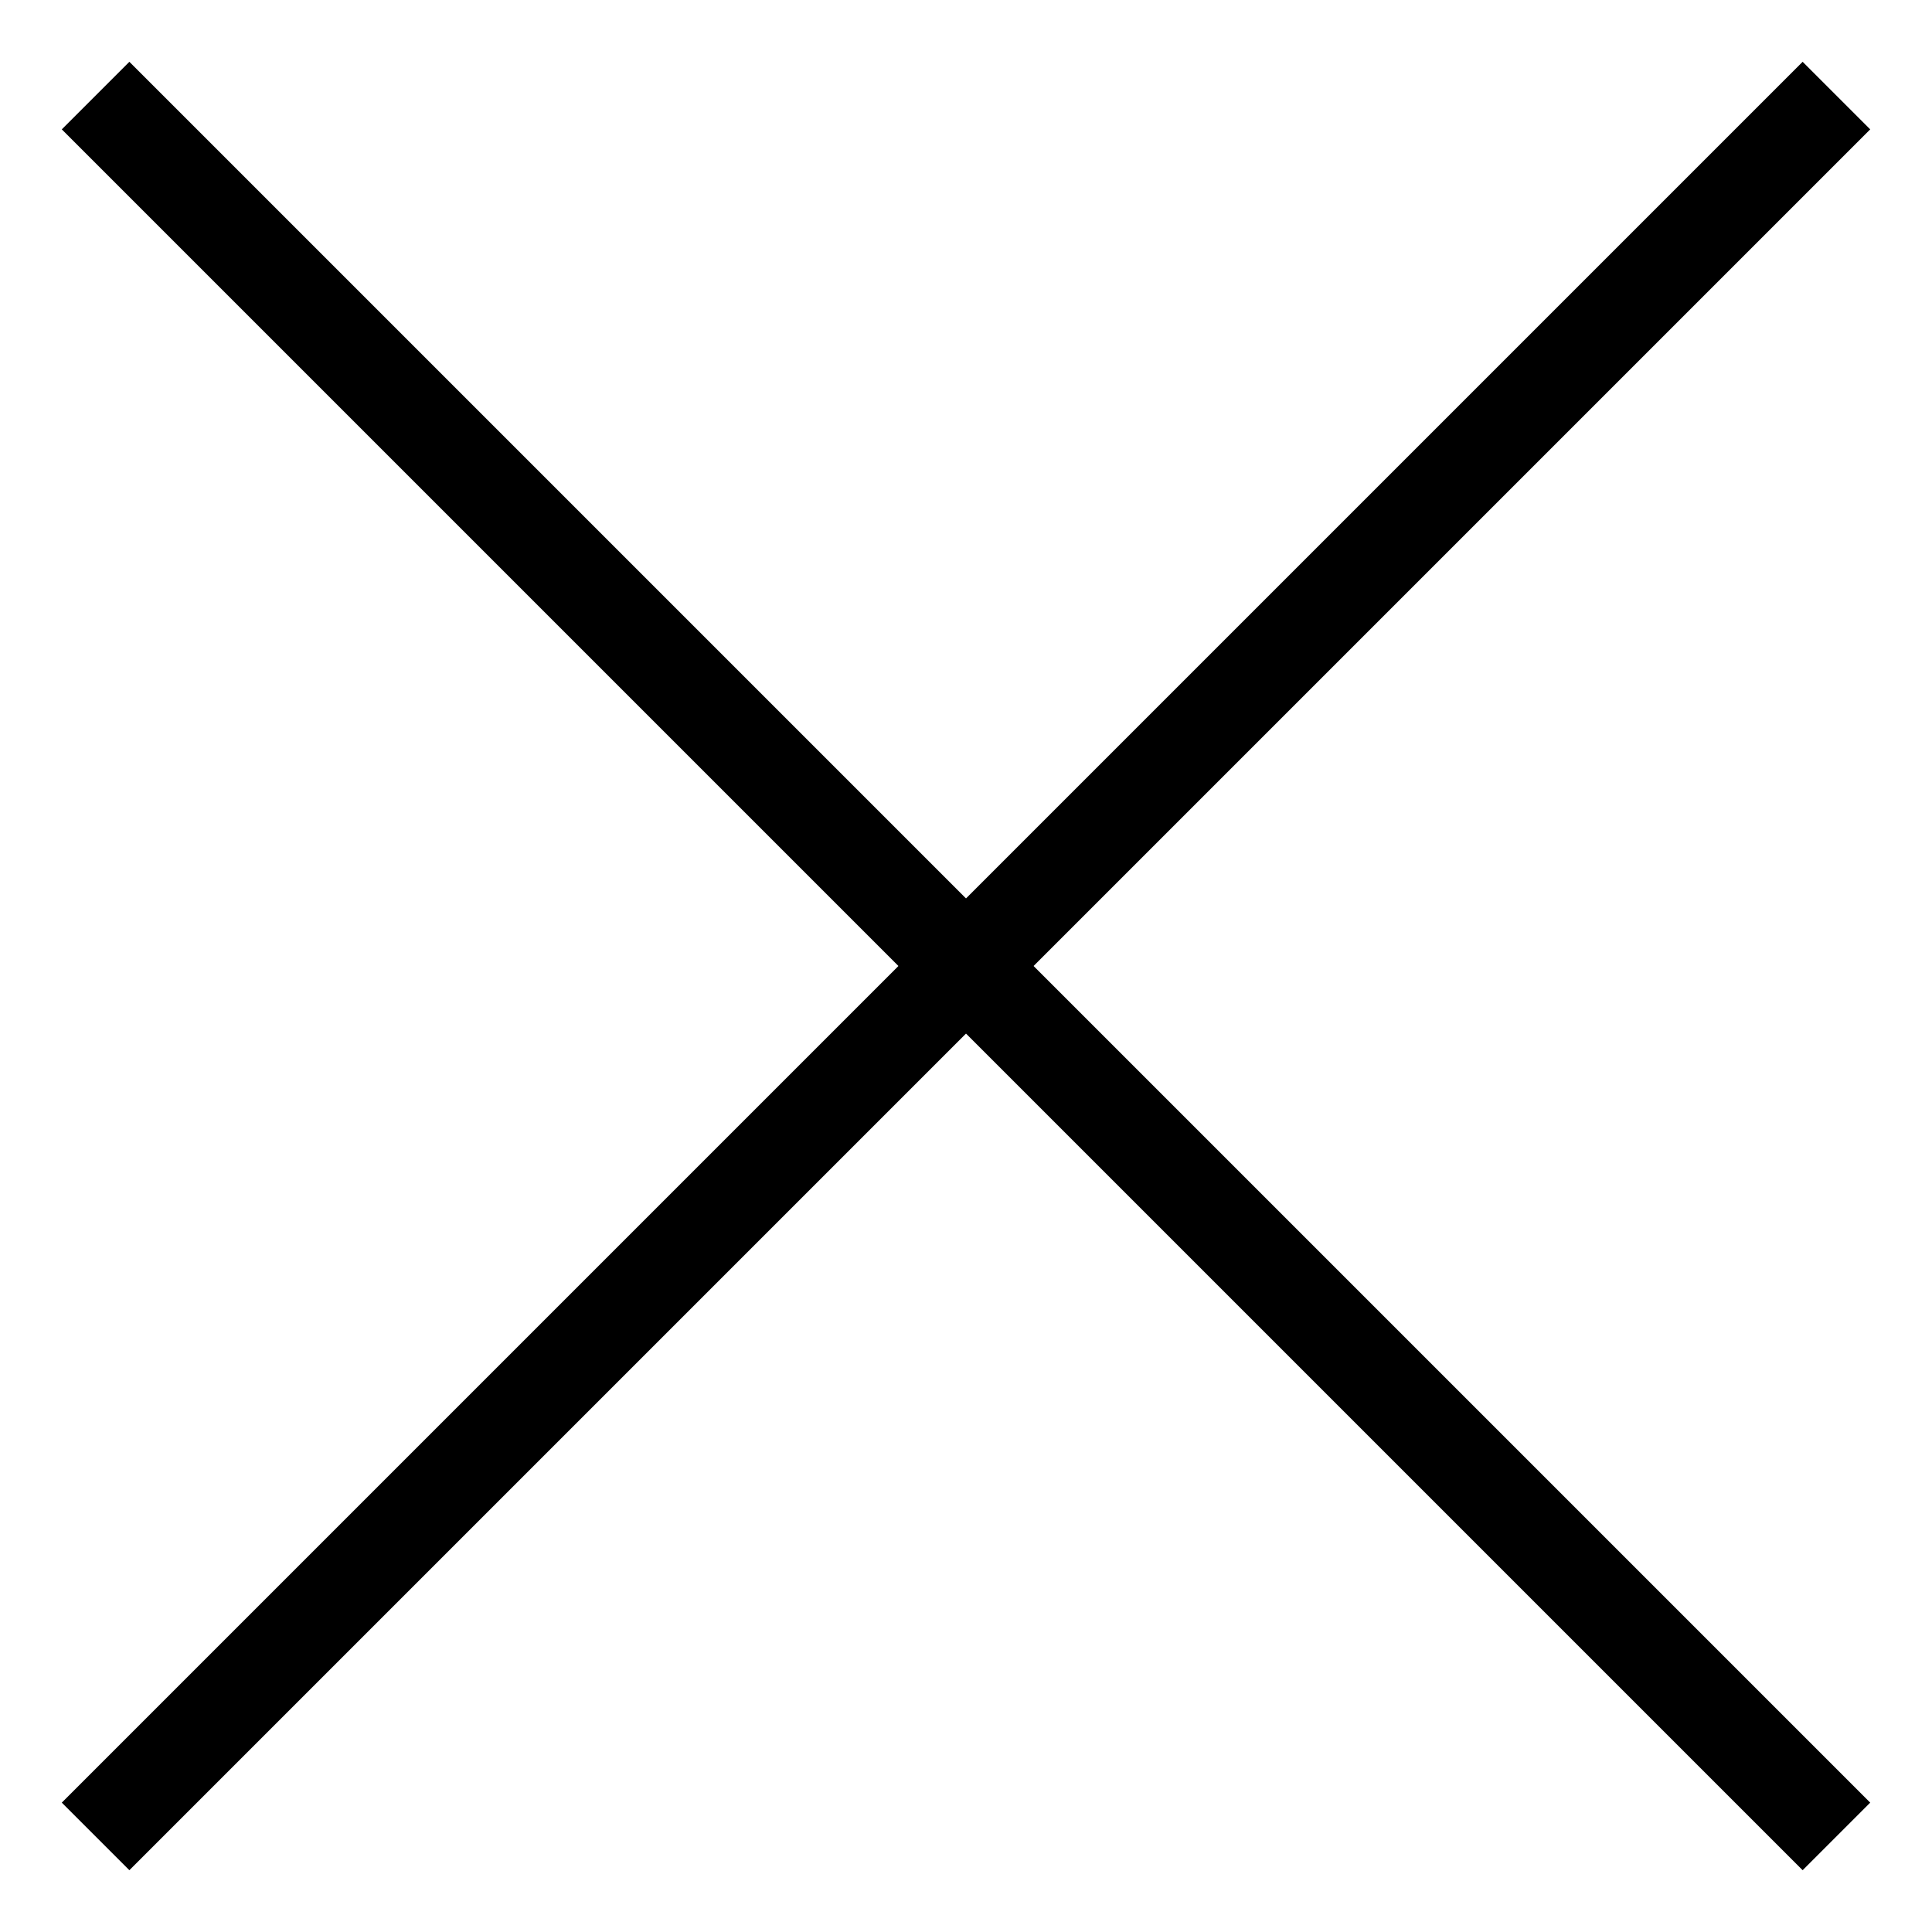
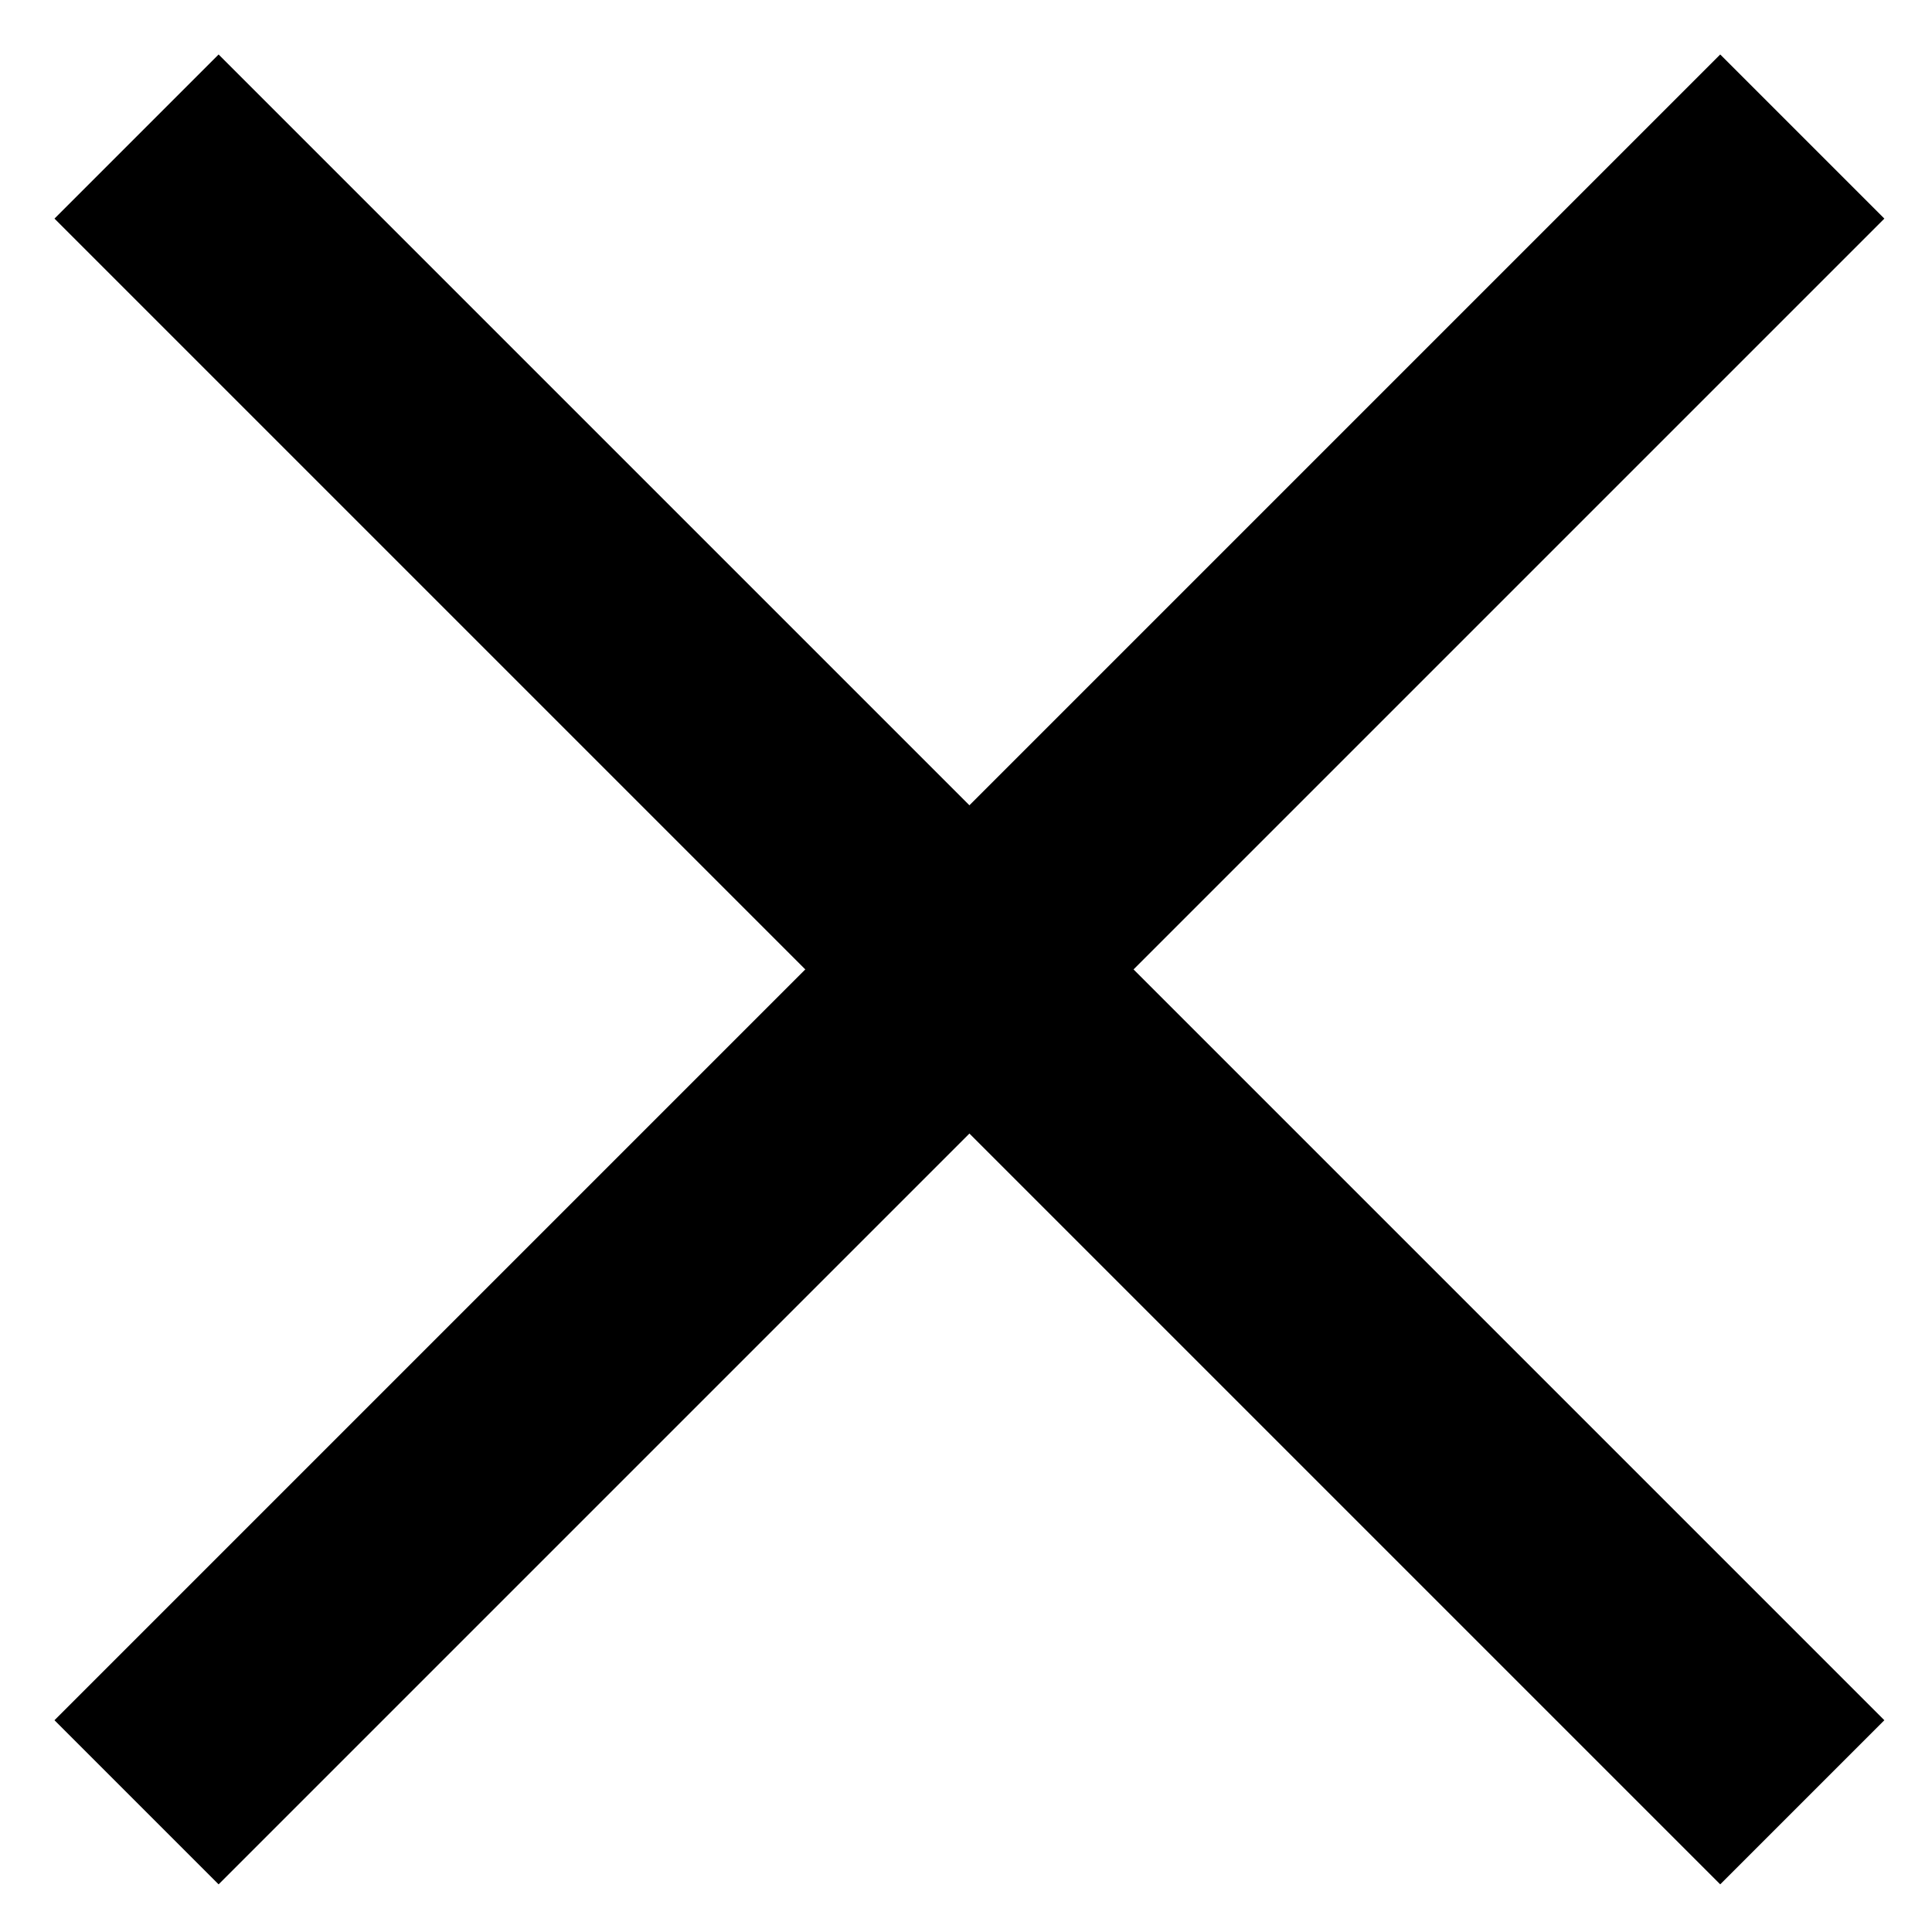
<svg xmlns="http://www.w3.org/2000/svg" version="1.1" id="Layer_1" x="0px" y="0px" viewBox="0 0 28.3 28.3" style="enable-background:new 0 0 28.3 28.3;" xml:space="preserve">
  <style type="text/css">
- 	.st0{fill:none;stroke:#000000;stroke-width:1.4;stroke-miterlimit:10;}
+ 	.st0{fill:none;stroke:#000000;stroke-width:3.4;stroke-miterlimit:10;}
</style>
  <g>
-     <line class="st0" x1="1.4" y1="26.9" x2="26.9" y2="1.4" />
-     <line class="st0" x1="1.4" y1="1.4" x2="26.9" y2="26.9" />
+     <line class="st0" x1="2" y1="26.4" x2="26.4" y2="2" />
+     <line class="st0" x1="2" y1="2" x2="26.4" y2="26.4" />
  </g>
</svg>
